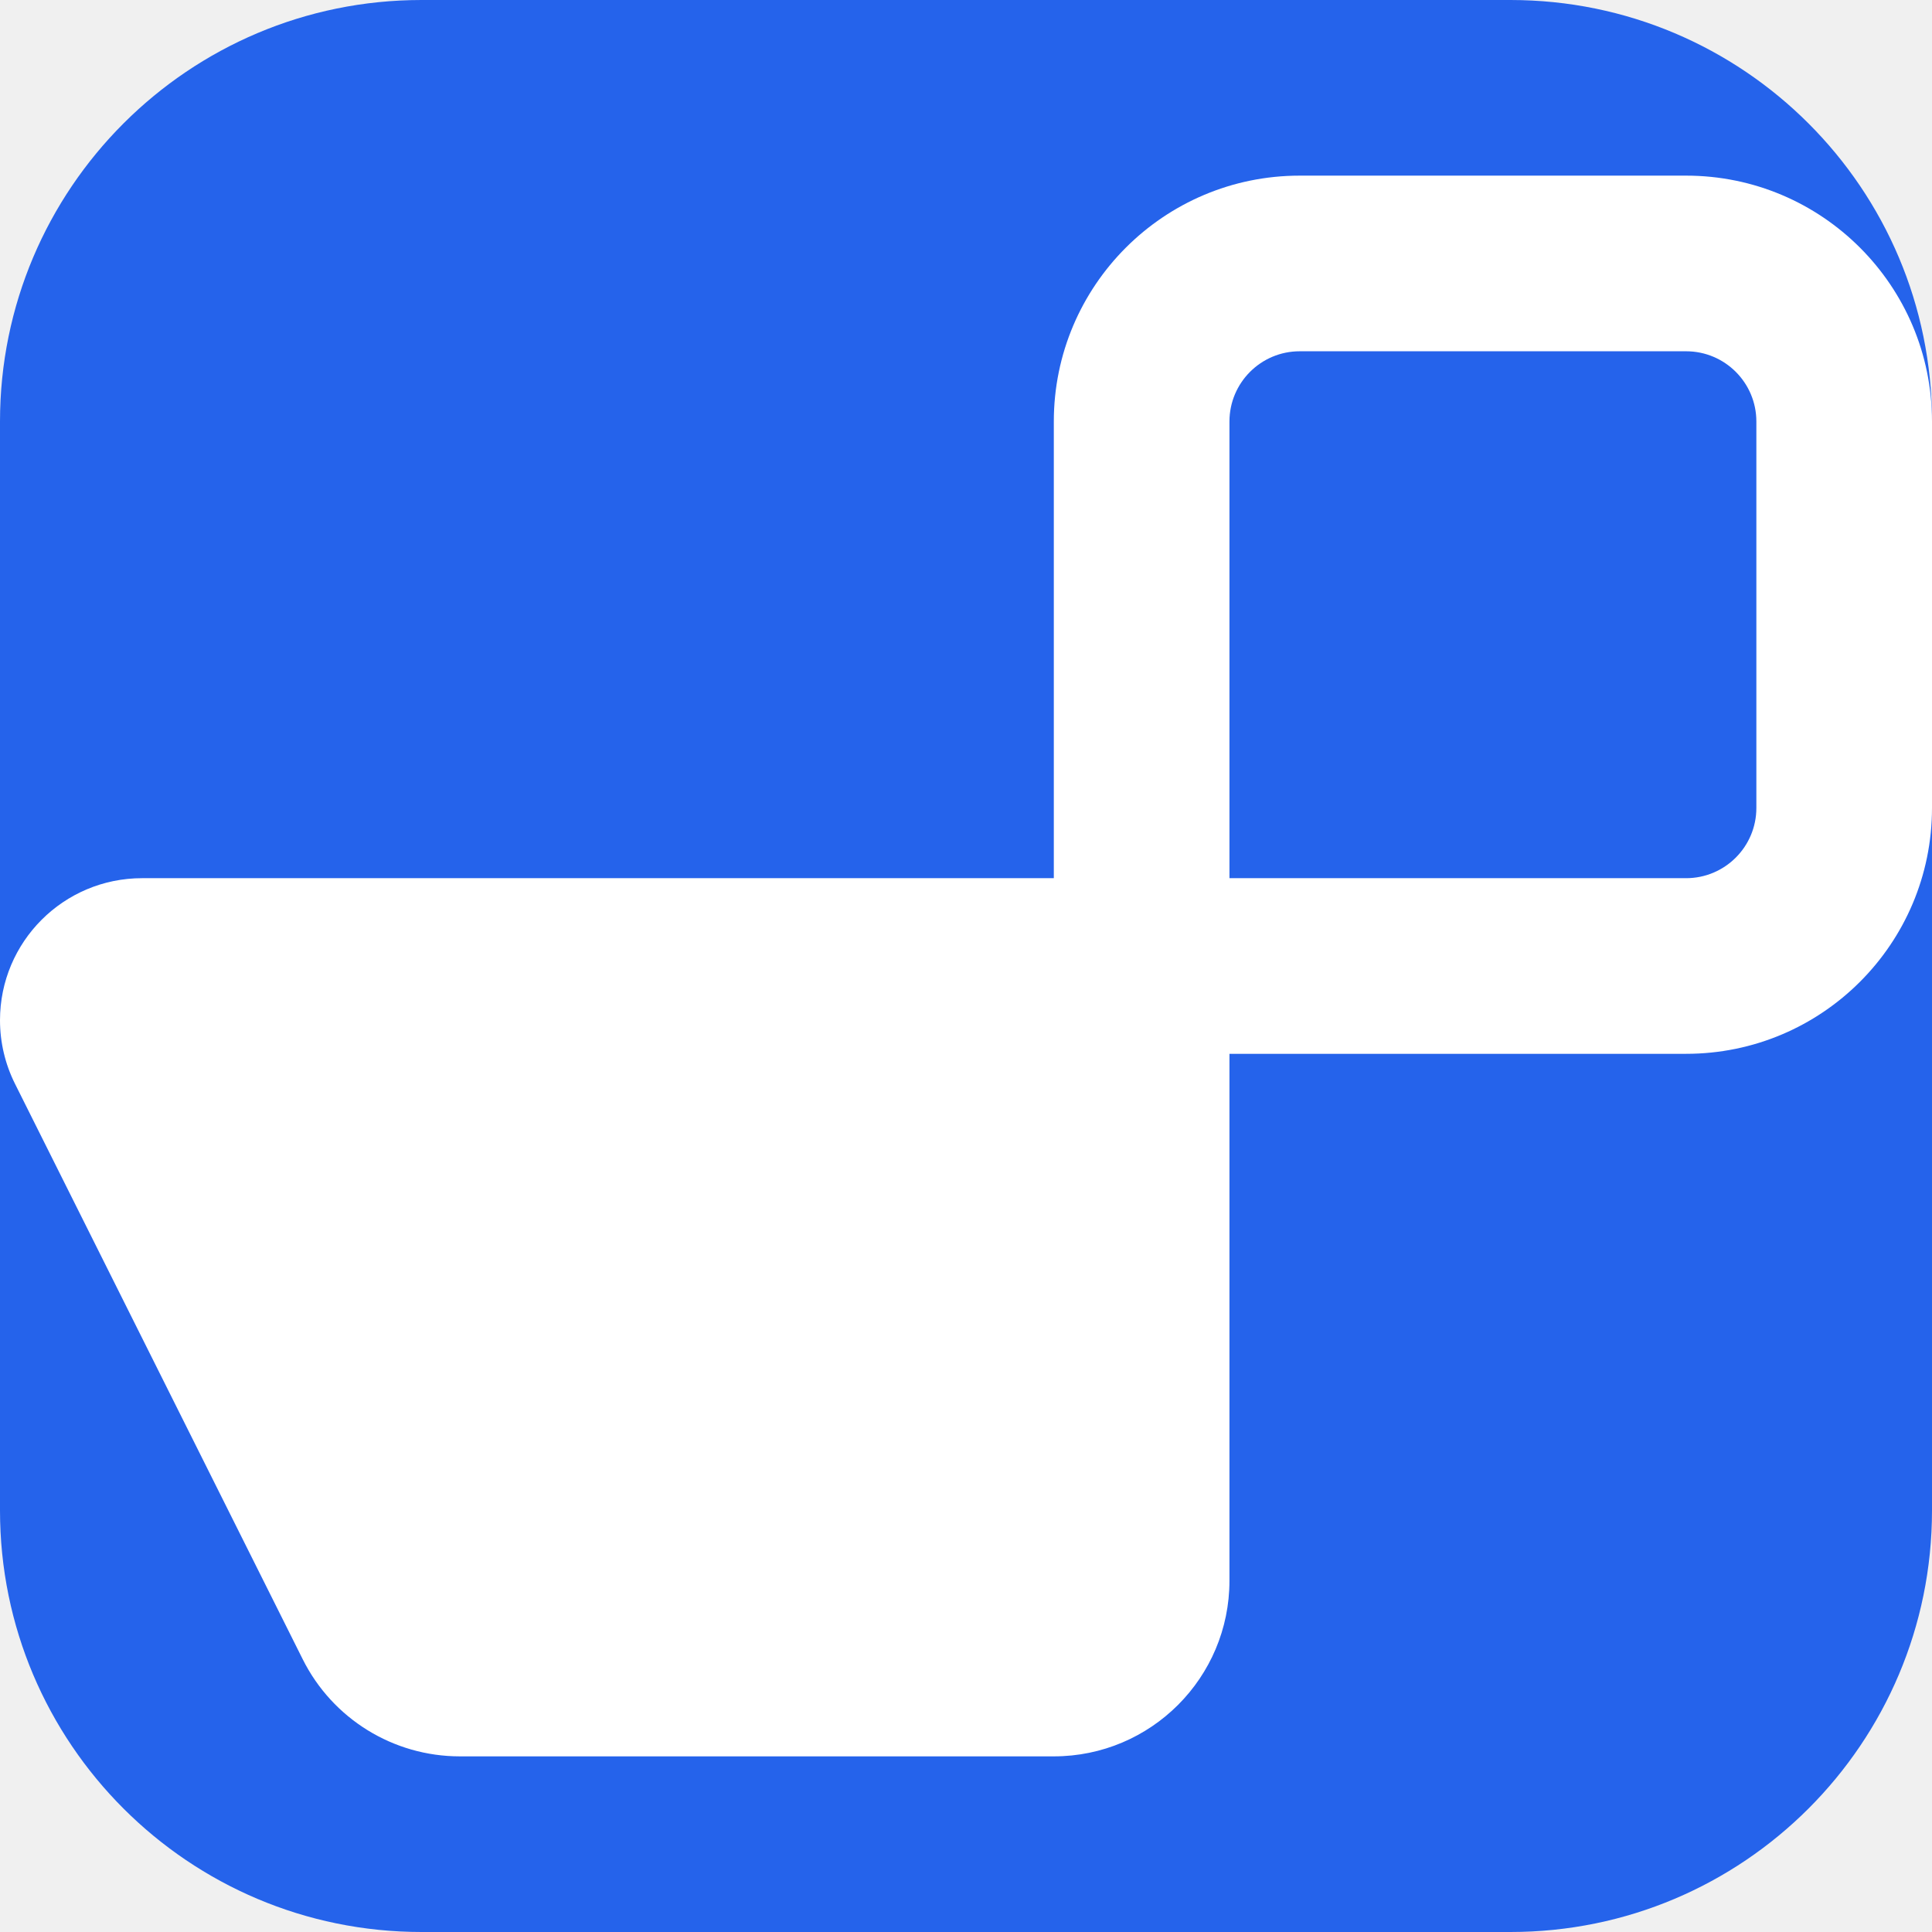
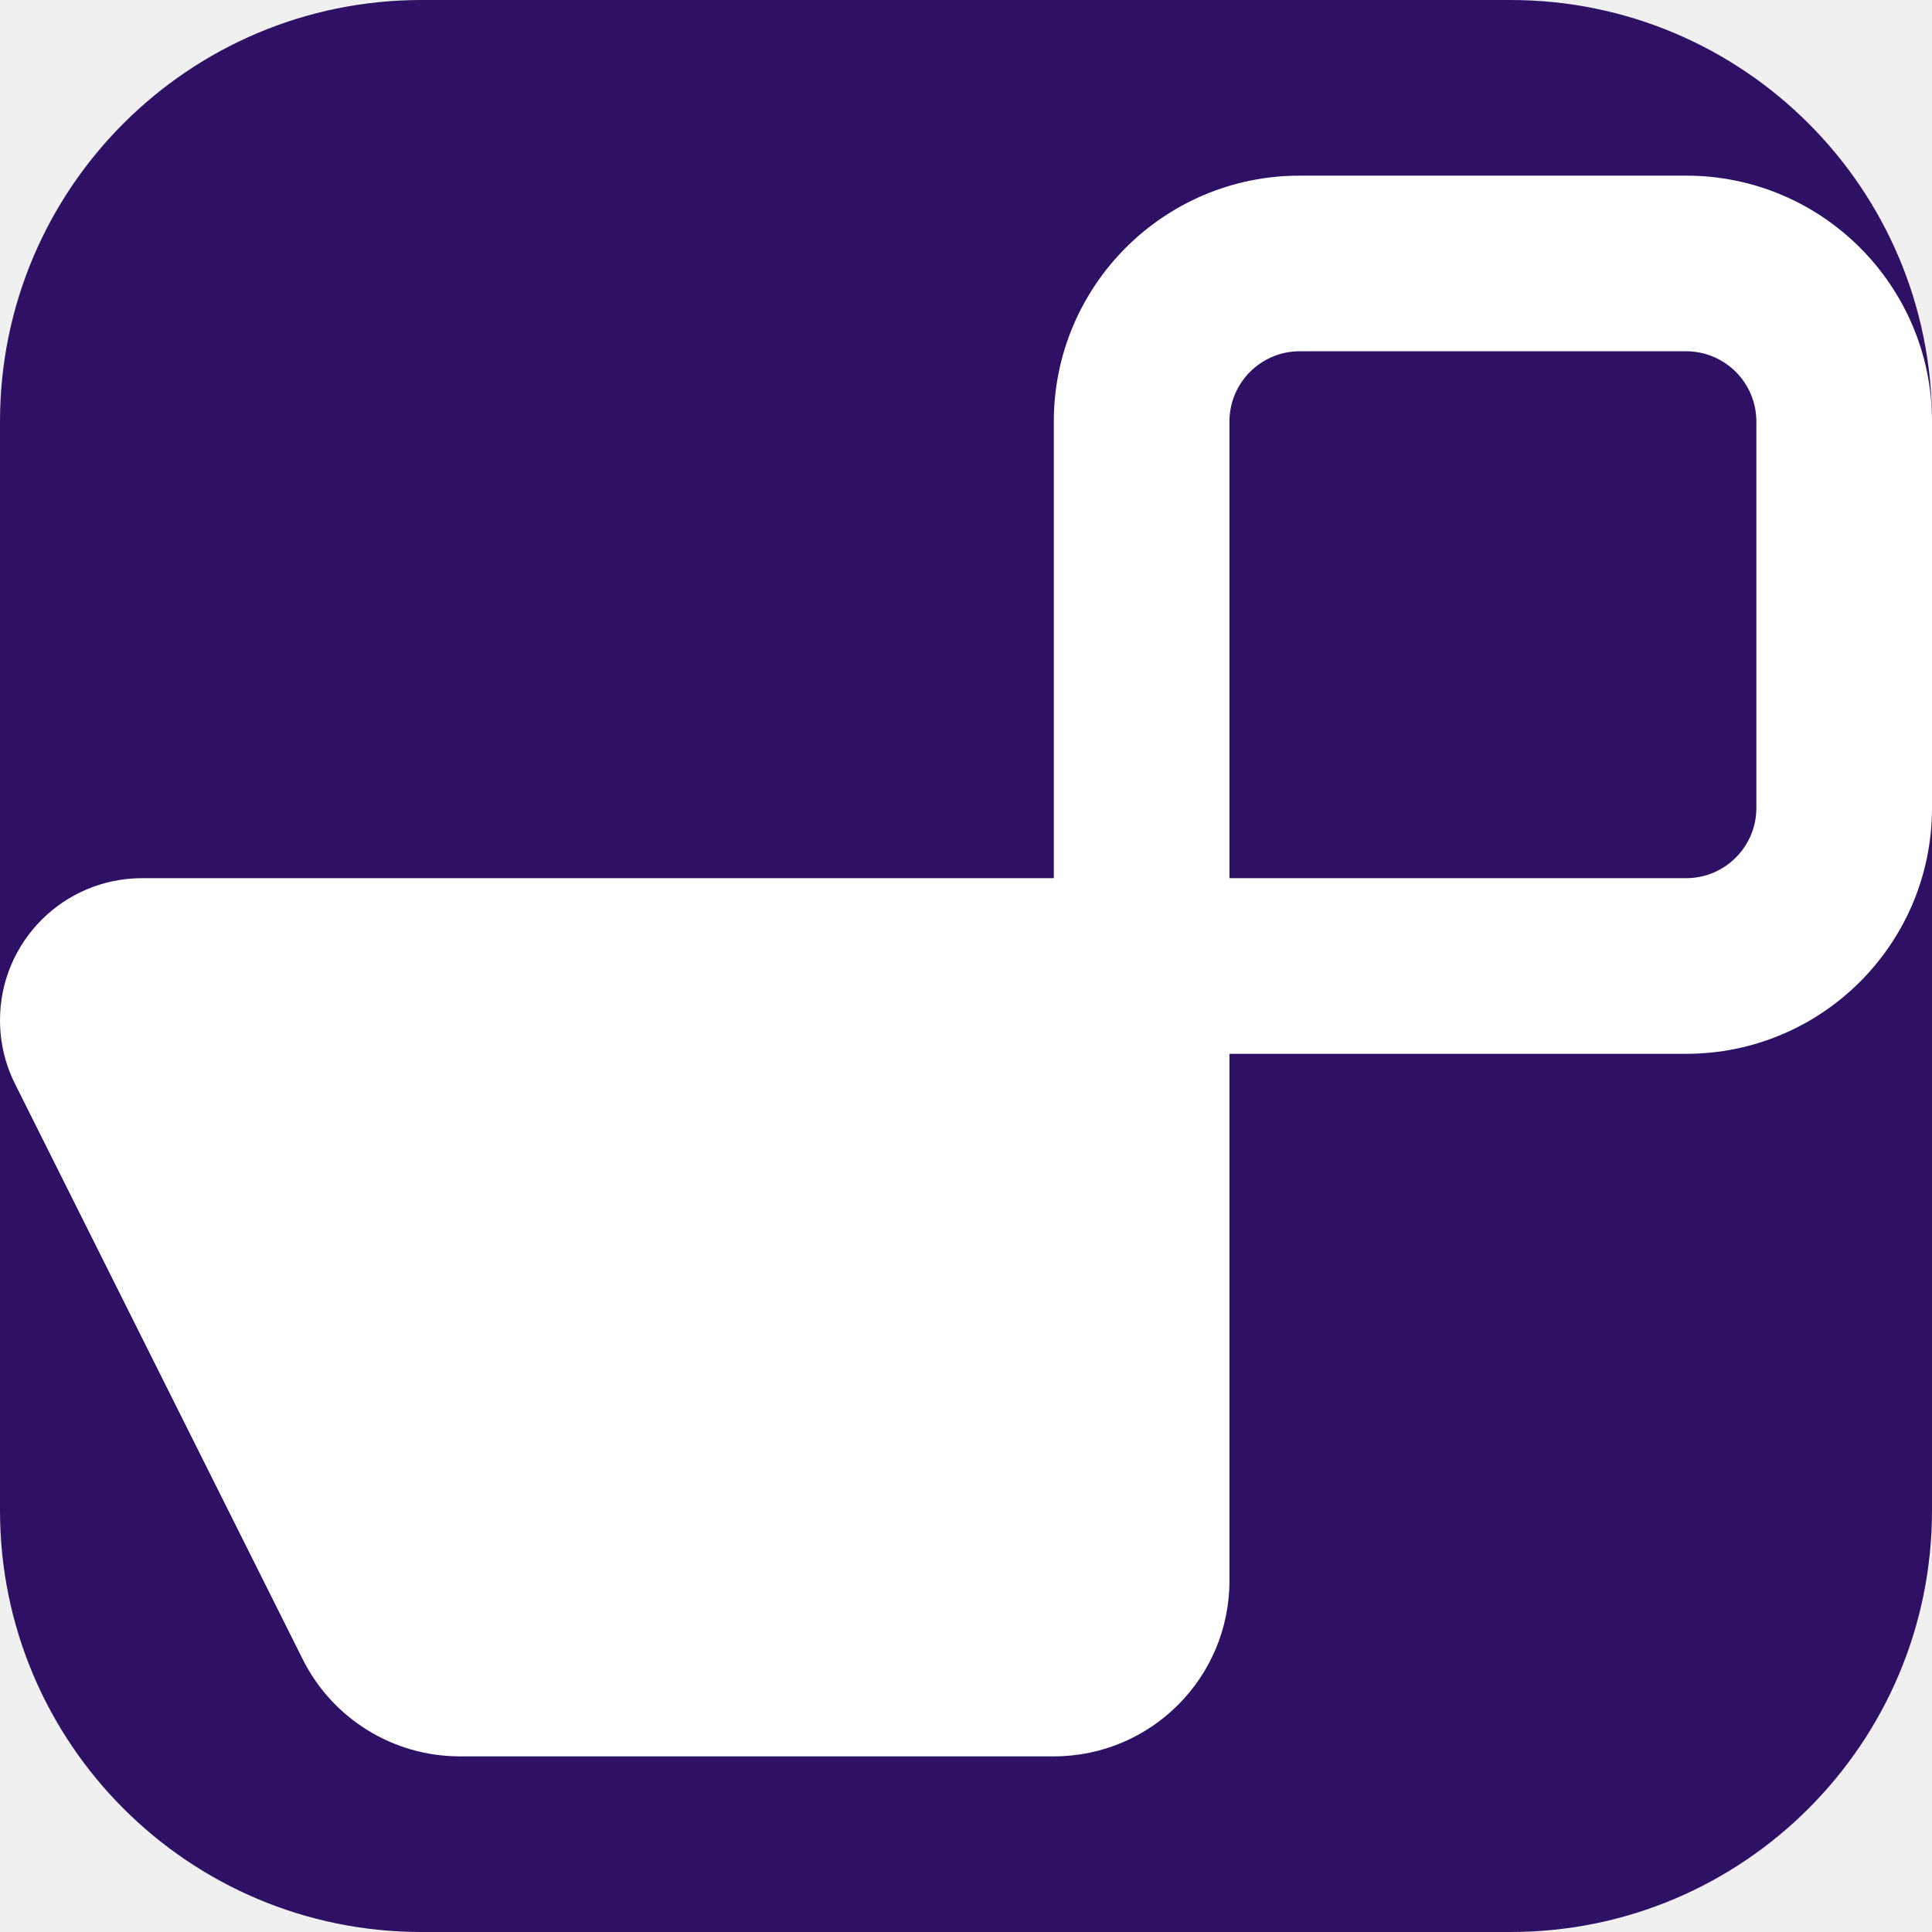
<svg xmlns="http://www.w3.org/2000/svg" viewBox="0 0 220 220">
-   <rect width="220" height="220" rx="48" fill="#2563eb" />
+   <rect width="220" height="220" rx="48" fill="#2E1065" />
  <path d="M80 100H28C12.536 100 0 87.464 0 72V28C0 12.536 12.536 0 28 0H72C87.464 0 100 12.536 100 28V80H160C171.046 80 180 88.954 180 100V167.639C180 175.215 175.72 182.14 168.944 185.528L103.416 218.292C101.17 219.415 98.692 220 96.18 220C87.244 220 80 212.756 80 203.82V100ZM28 20C23.582 20 20 23.582 20 28V72C20 76.418 23.582 80 28 80H80V28C80 23.582 76.418 20 72 20H28ZM100 100H152C156.418 100 160 103.582 160 108V165.092C160 168.103 158.309 170.859 155.625 172.224L111.625 194.591C106.303 197.296 100 193.429 100 187.459V100Z" transform="translate(220 20) rotate(90)" fill="#fff" />
</svg>
